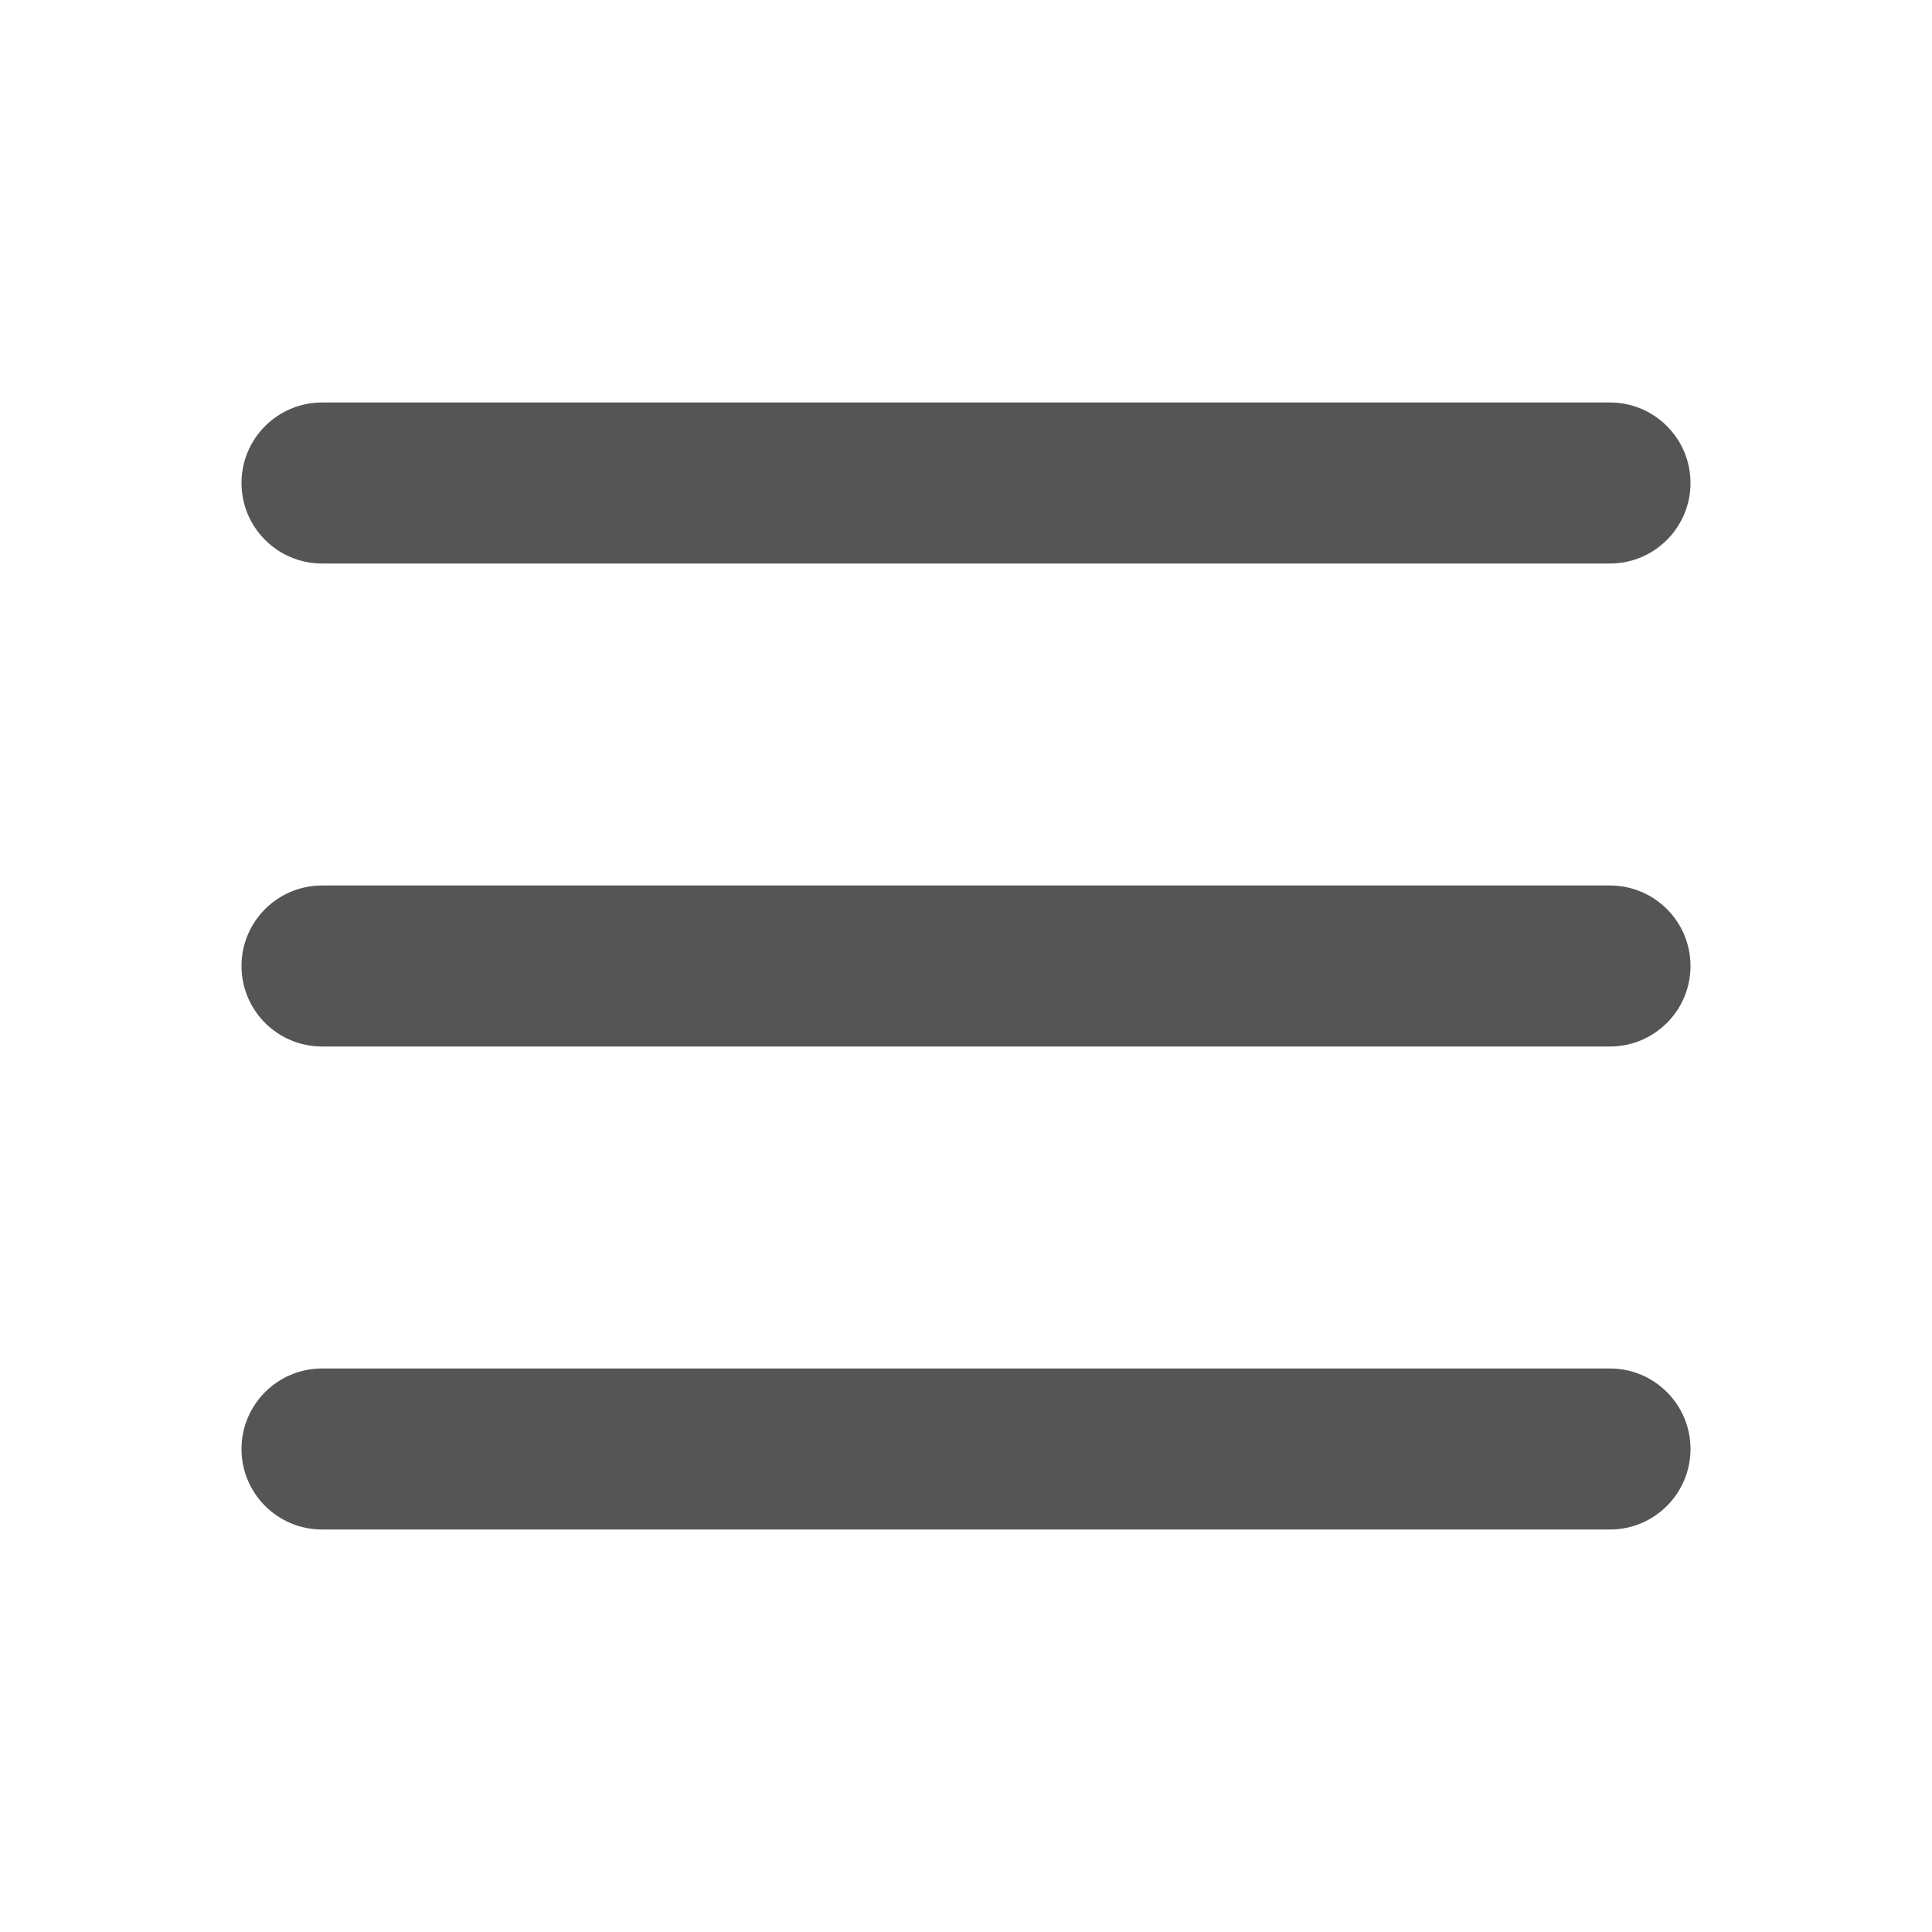
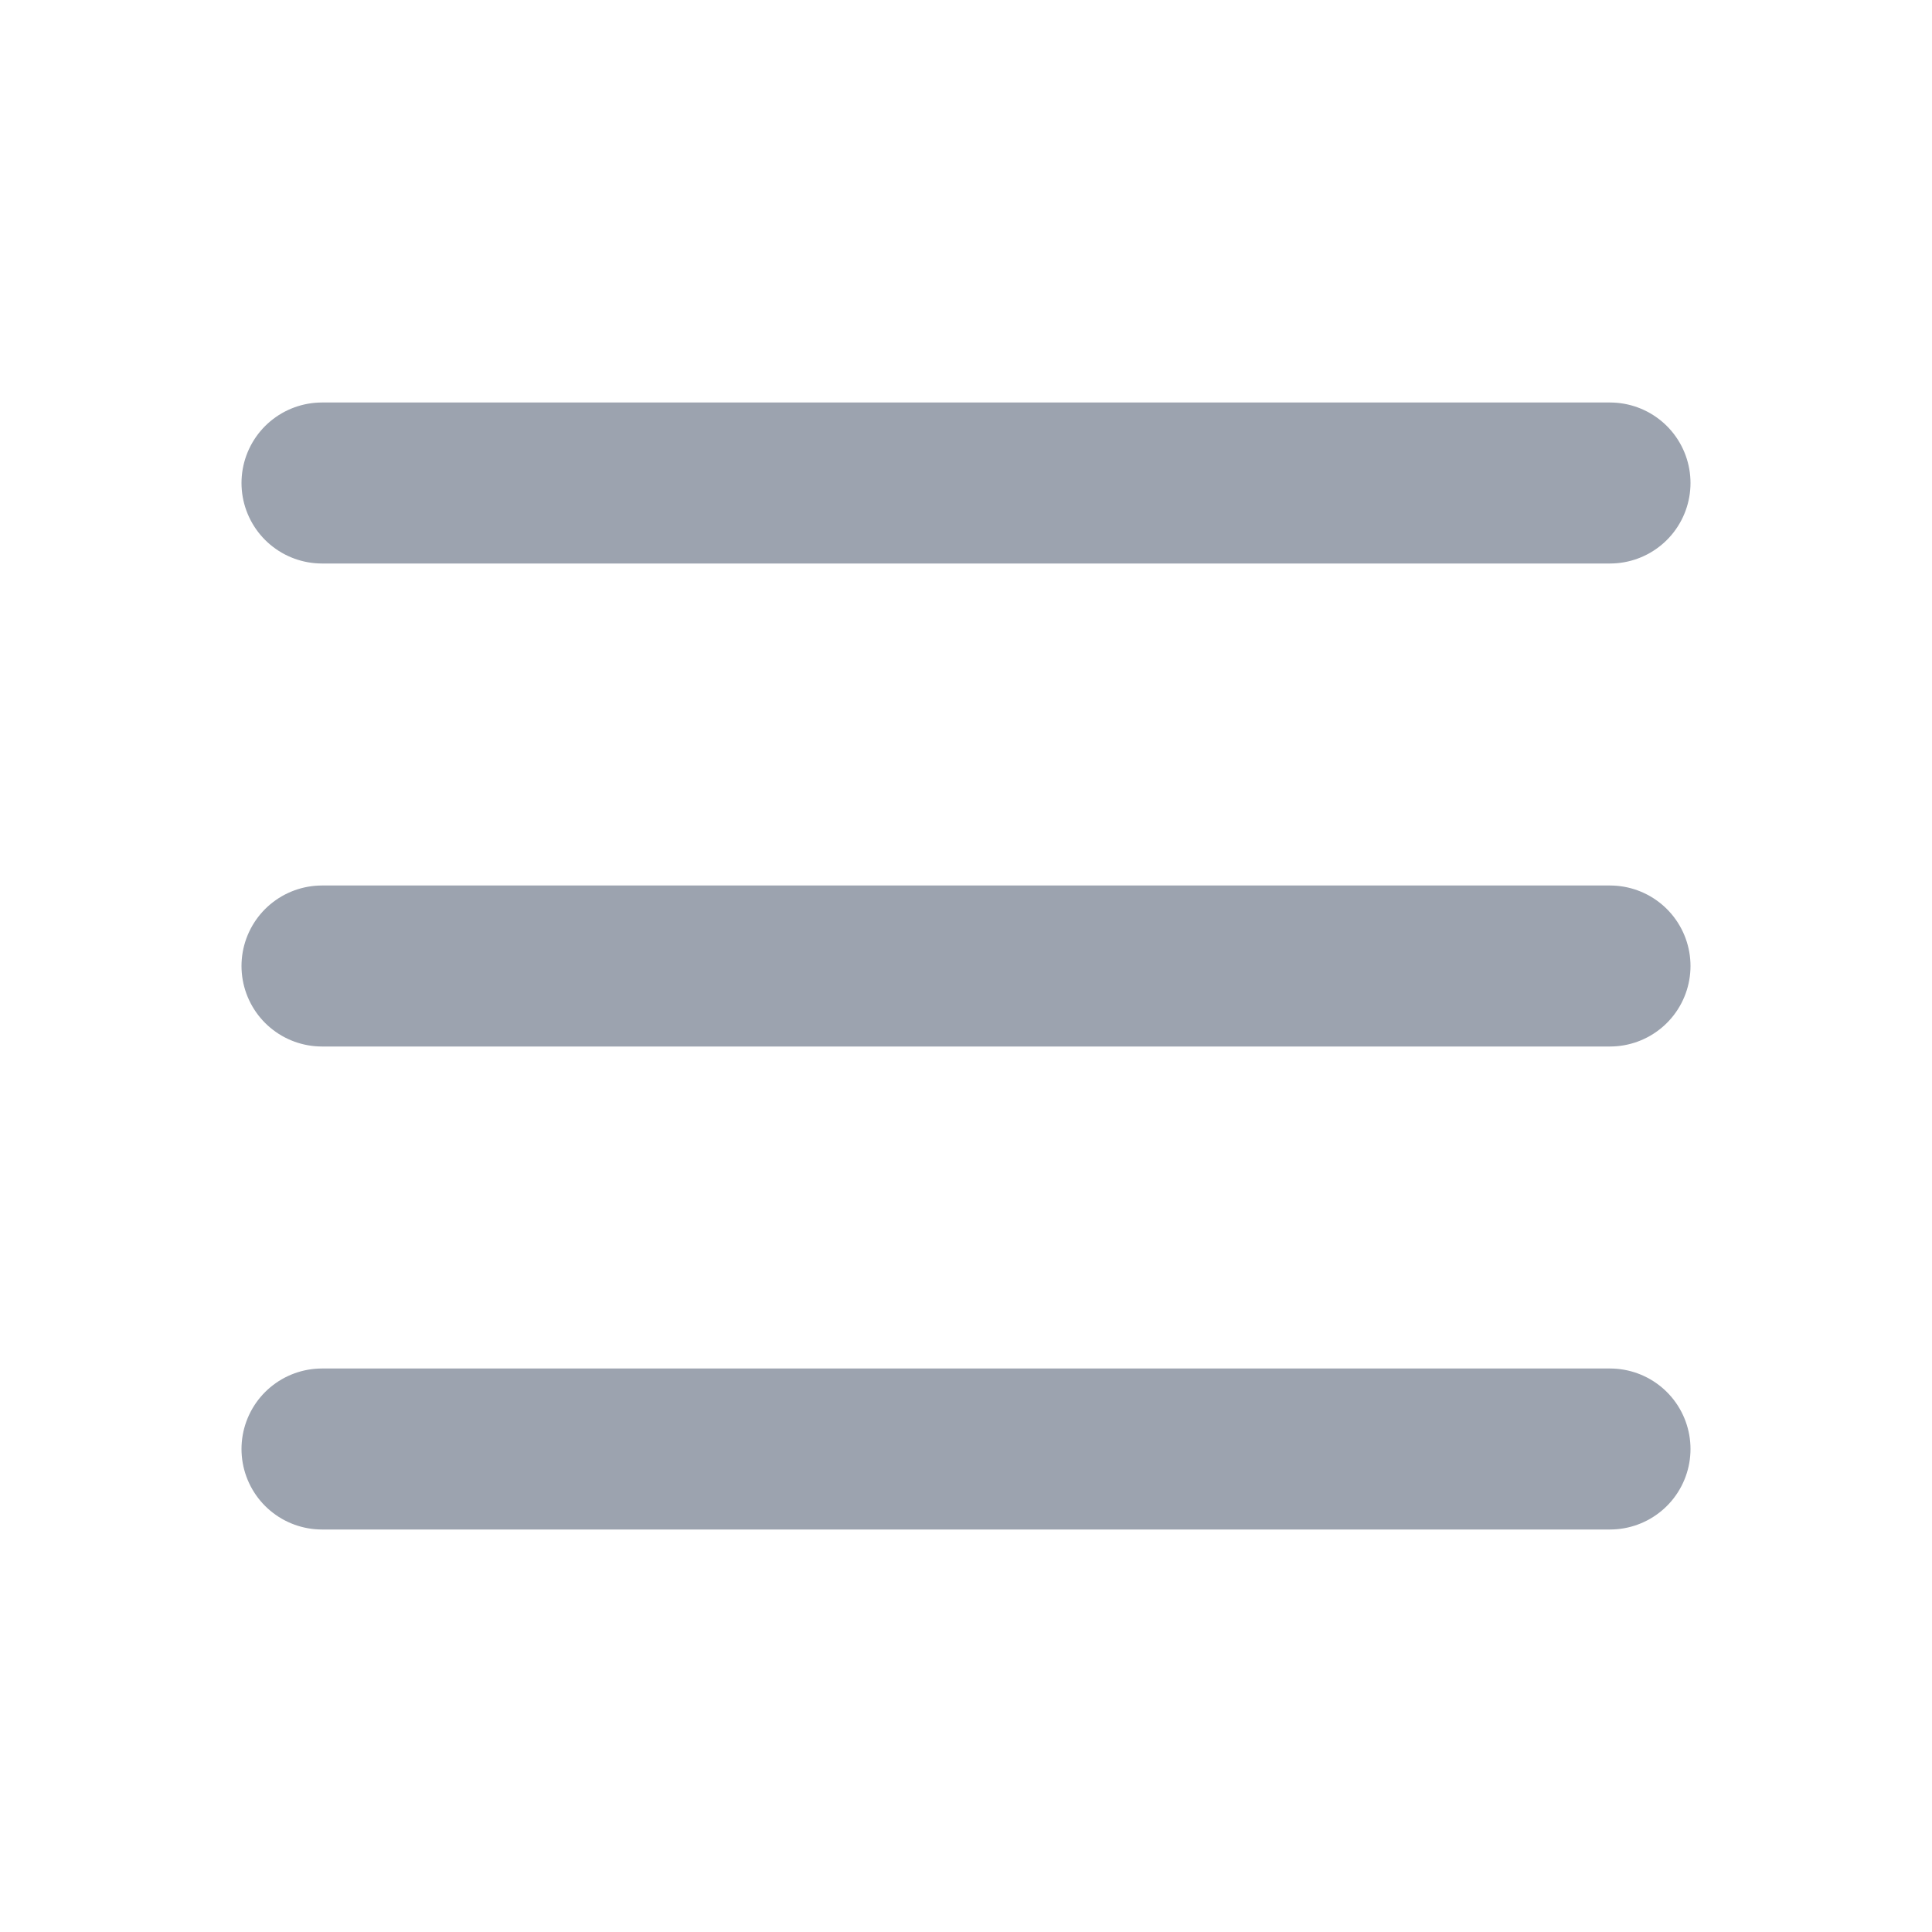
- <svg xmlns="http://www.w3.org/2000/svg" width="24" height="24" viewBox="0 0 24 24" fill="none">
-   <path fill-rule="evenodd" clip-rule="evenodd" d="M3 6C3 5.448 3.448 5 4 5H20C20.552 5 21 5.448 21 6C21 6.552 20.552 7 20 7H4C3.448 7 3 6.552 3 6ZM3 12C3 11.448 3.448 11 4 11H20C20.552 11 21 11.448 21 12C21 12.552 20.552 13 20 13H4C3.448 13 3 12.552 3 12ZM3 18C3 17.448 3.448 17 4 17H20C20.552 17 21 17.448 21 18C21 18.552 20.552 19 20 19H4C3.448 19 3 18.552 3 18Z" fill="#555555" />
+ <svg xmlns="http://www.w3.org/2000/svg" width="800px" height="800px" viewBox="0 0 24 24" fill="none">
+   <g id="SVGRepo_bgCarrier" stroke-width="0" />
+   <g id="SVGRepo_tracerCarrier" stroke-linecap="round" stroke-linejoin="round" />
+   <g id="SVGRepo_iconCarrier">
+     <path d="M4 6H20M4 12H20M4 18H20" stroke="#9ca3af" stroke-width="2" stroke-linecap="round" stroke-linejoin="round" />
+   </g>
</svg>
